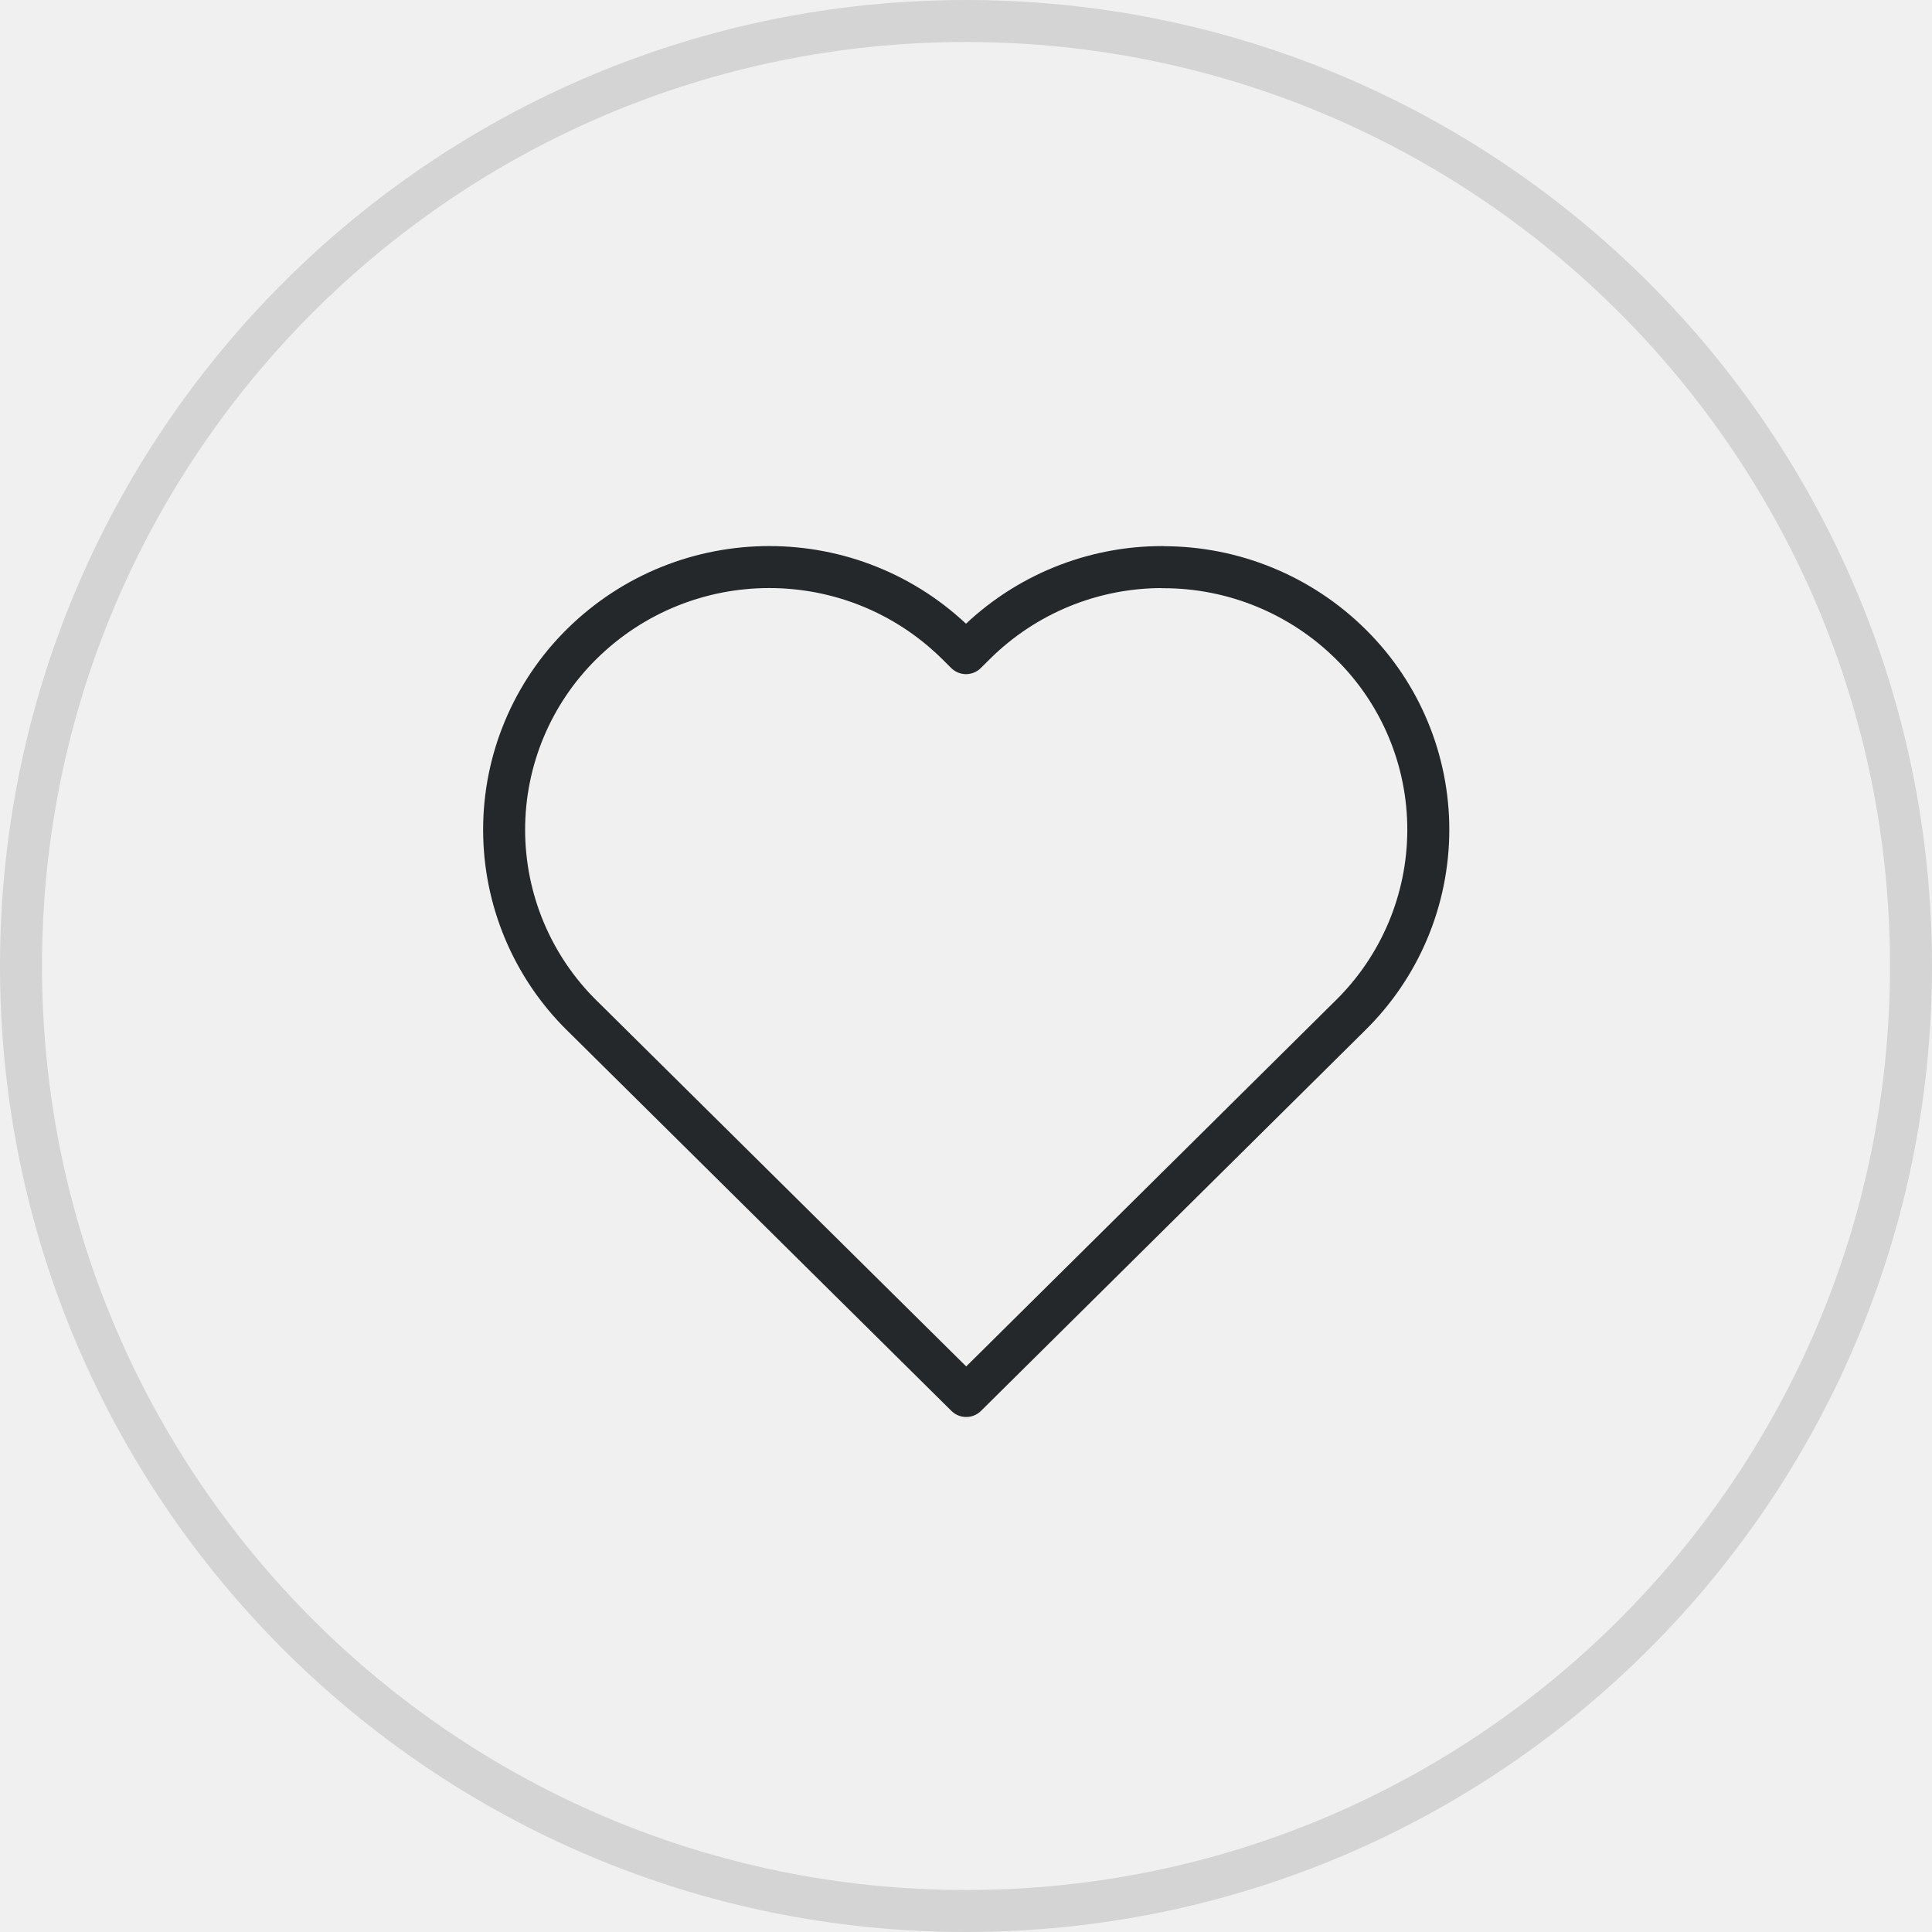
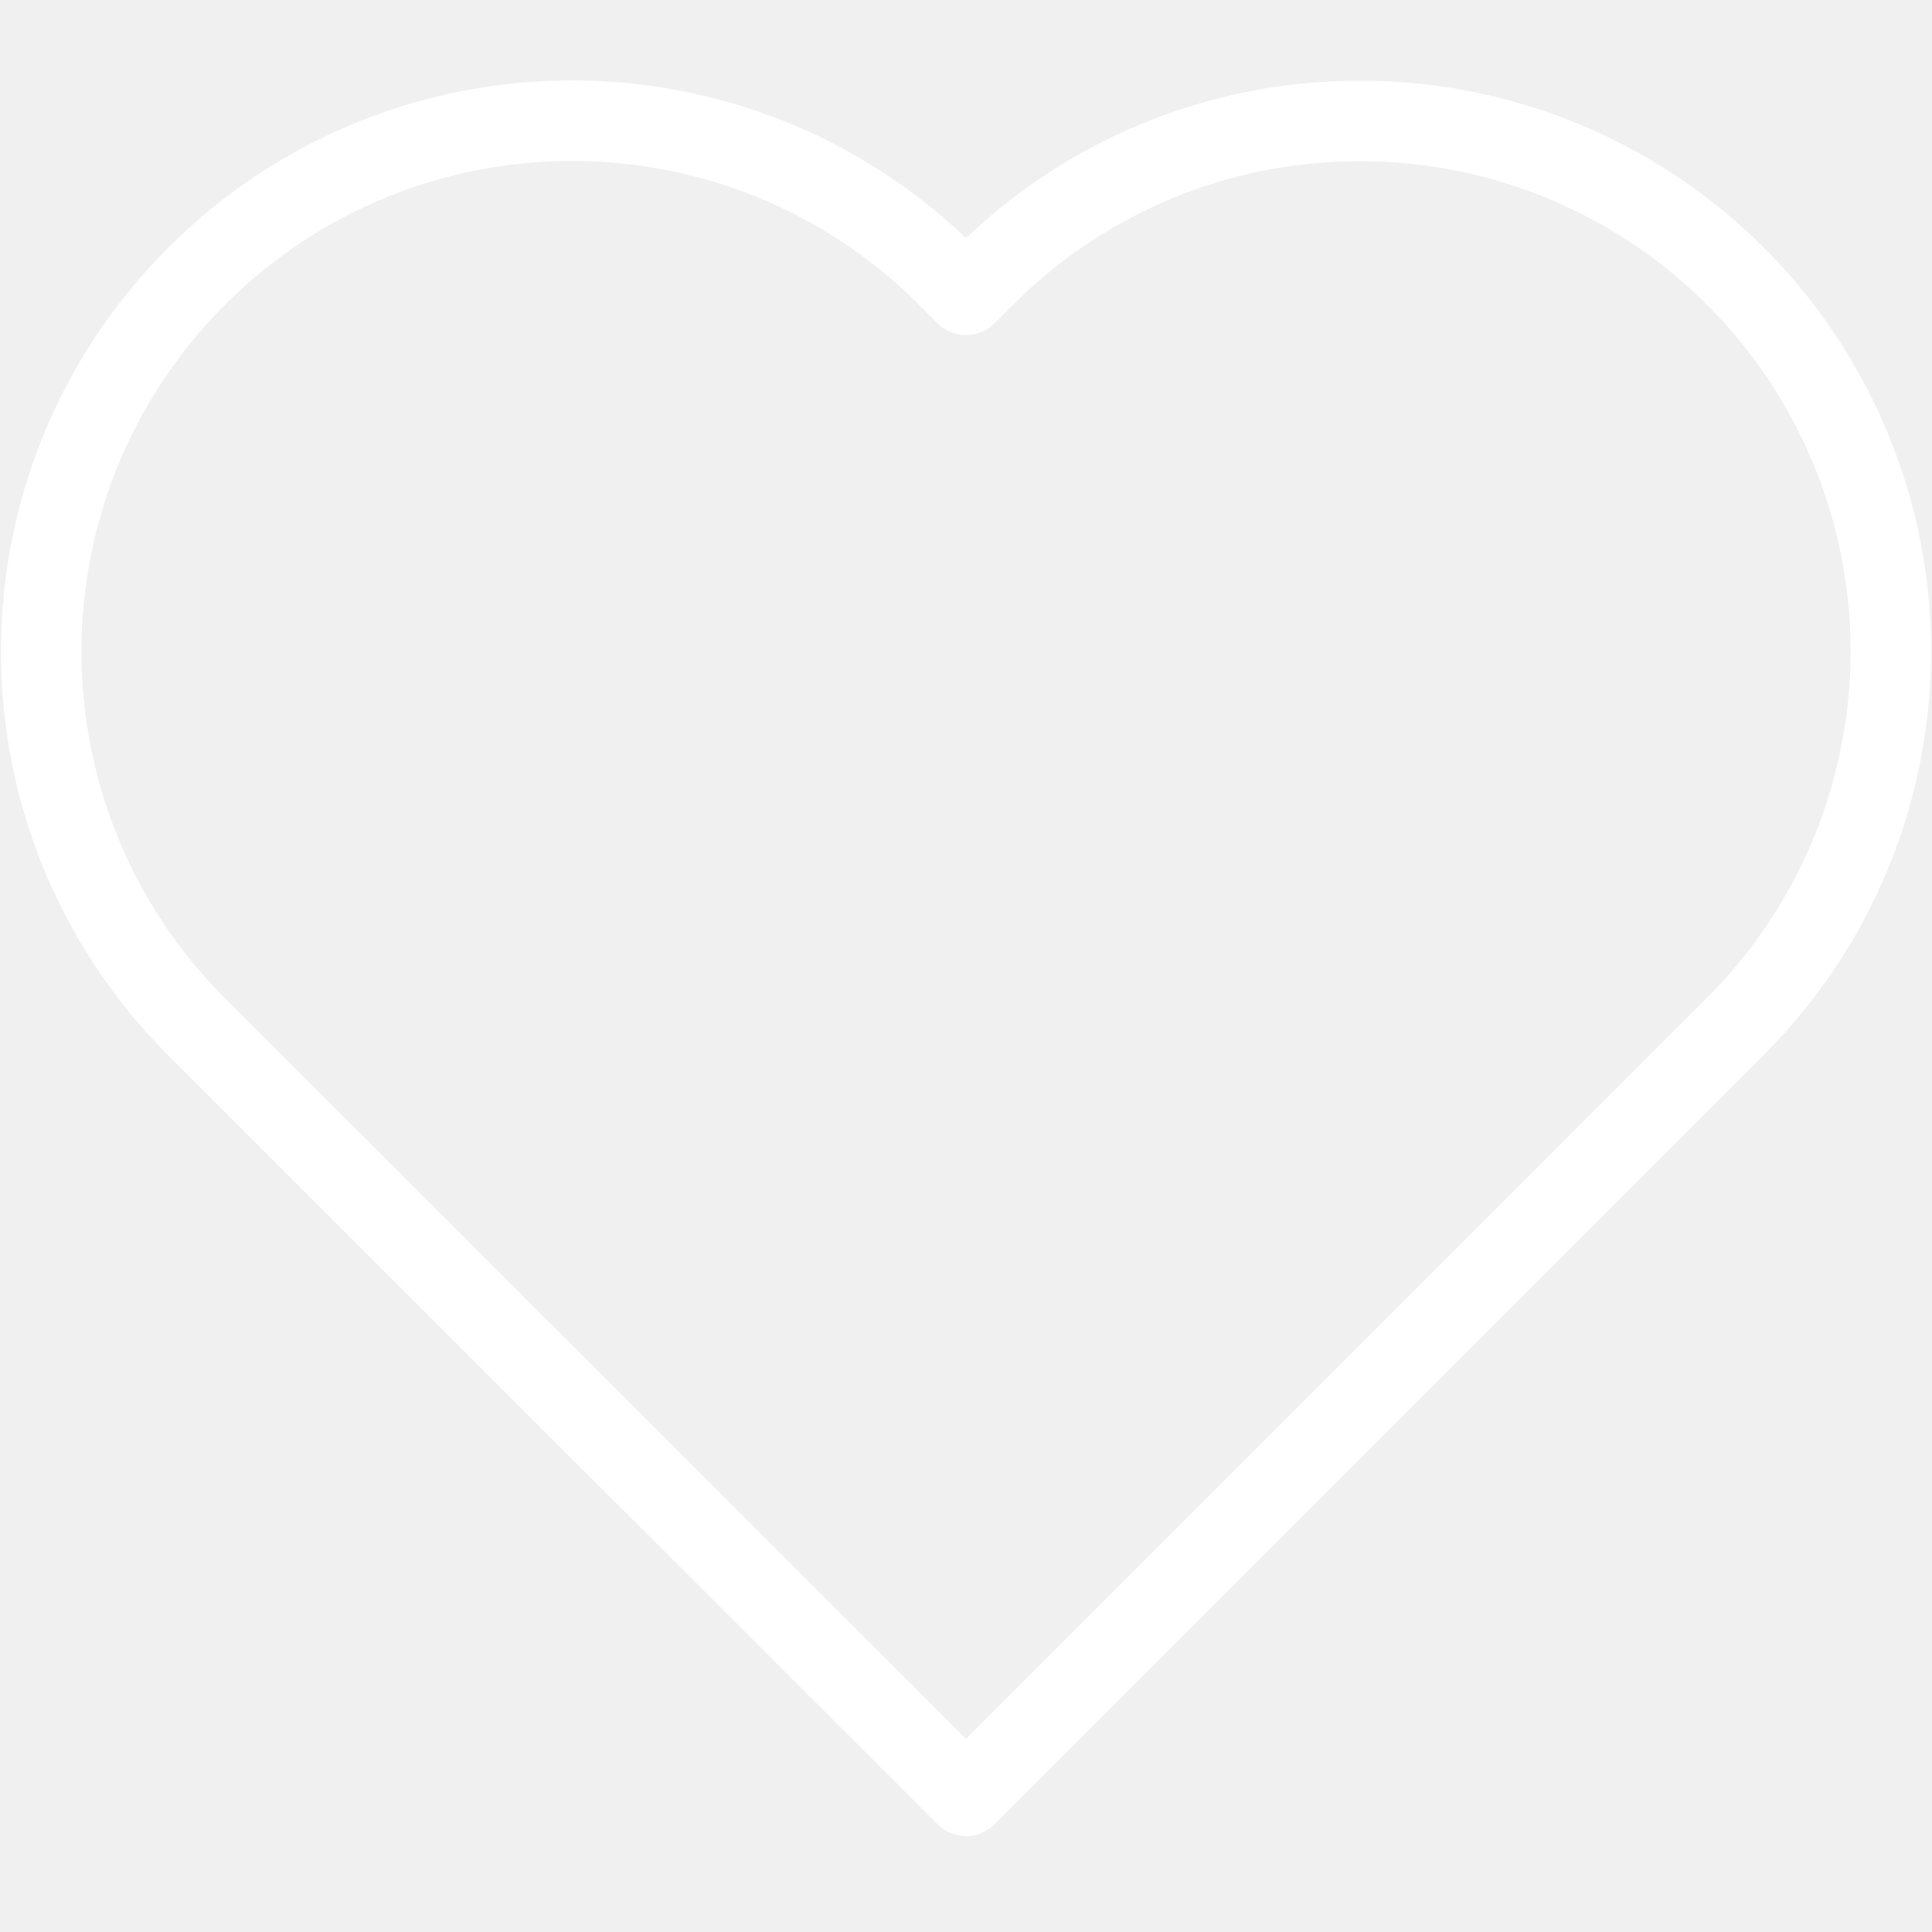
- <svg xmlns="http://www.w3.org/2000/svg" width="46" height="46" viewBox="0 0 46 46">
-   <defs>
-     <style>.a,.b,.c{fill:none;}.a{stroke:rgba(0,0,0,0.12);}.c{stroke:#25282a;stroke-linejoin:round;}.d{stroke:none;}</style>
-   </defs>
-   <g transform="translate(-1266 -421)">
-     <g class="a" transform="translate(1266 421)">
-       <circle class="d" cx="23" cy="23" r="23" />
-       <circle class="b" cx="23" cy="23" r="22.5" />
-     </g>
-     <g transform="translate(6330 5585)">
-       <rect class="b" width="22" height="22" transform="translate(-5052 -5152)" />
-       <path class="c" d="M877.414,836.519a6.318,6.318,0,0,0-4.463,1.831l-.22.218-.219-.218a6.357,6.357,0,0,0-8.929,0,6.212,6.212,0,0,0,0,8.844h0l.22.217,8.933,8.844,8.92-8.837.22-.218a6.2,6.2,0,0,0,.025-8.835,6.337,6.337,0,0,0-4.482-1.843Z" transform="translate(-5913.731 -5987.017)" />
-     </g>
-   </g>
+ <svg xmlns="http://www.w3.org/2000/svg" id="Grupo_2861" data-name="Grupo 2861" width="24" height="24" viewBox="0 0 24 24">
+   <rect id="Retângulo_1850" data-name="Retângulo 1850" width="24" height="24" fill="#fcbebe" opacity="0.004" />
+   <path id="Caminho_3589" data-name="Caminho 3589" d="M878.11,836.52a6.566,6.566,0,0,0-4.661,1.93l-.23.23-.229-.23a6.594,6.594,0,0,0-9.33,9.321h0l.23.229,9.329,9.325,9.316-9.317.23-.23a6.587,6.587,0,0,0-4.655-11.258Z" transform="translate(-861.219 -835.017)" fill="none" stroke="#fff" stroke-linejoin="round" stroke-width="1" />
</svg>
